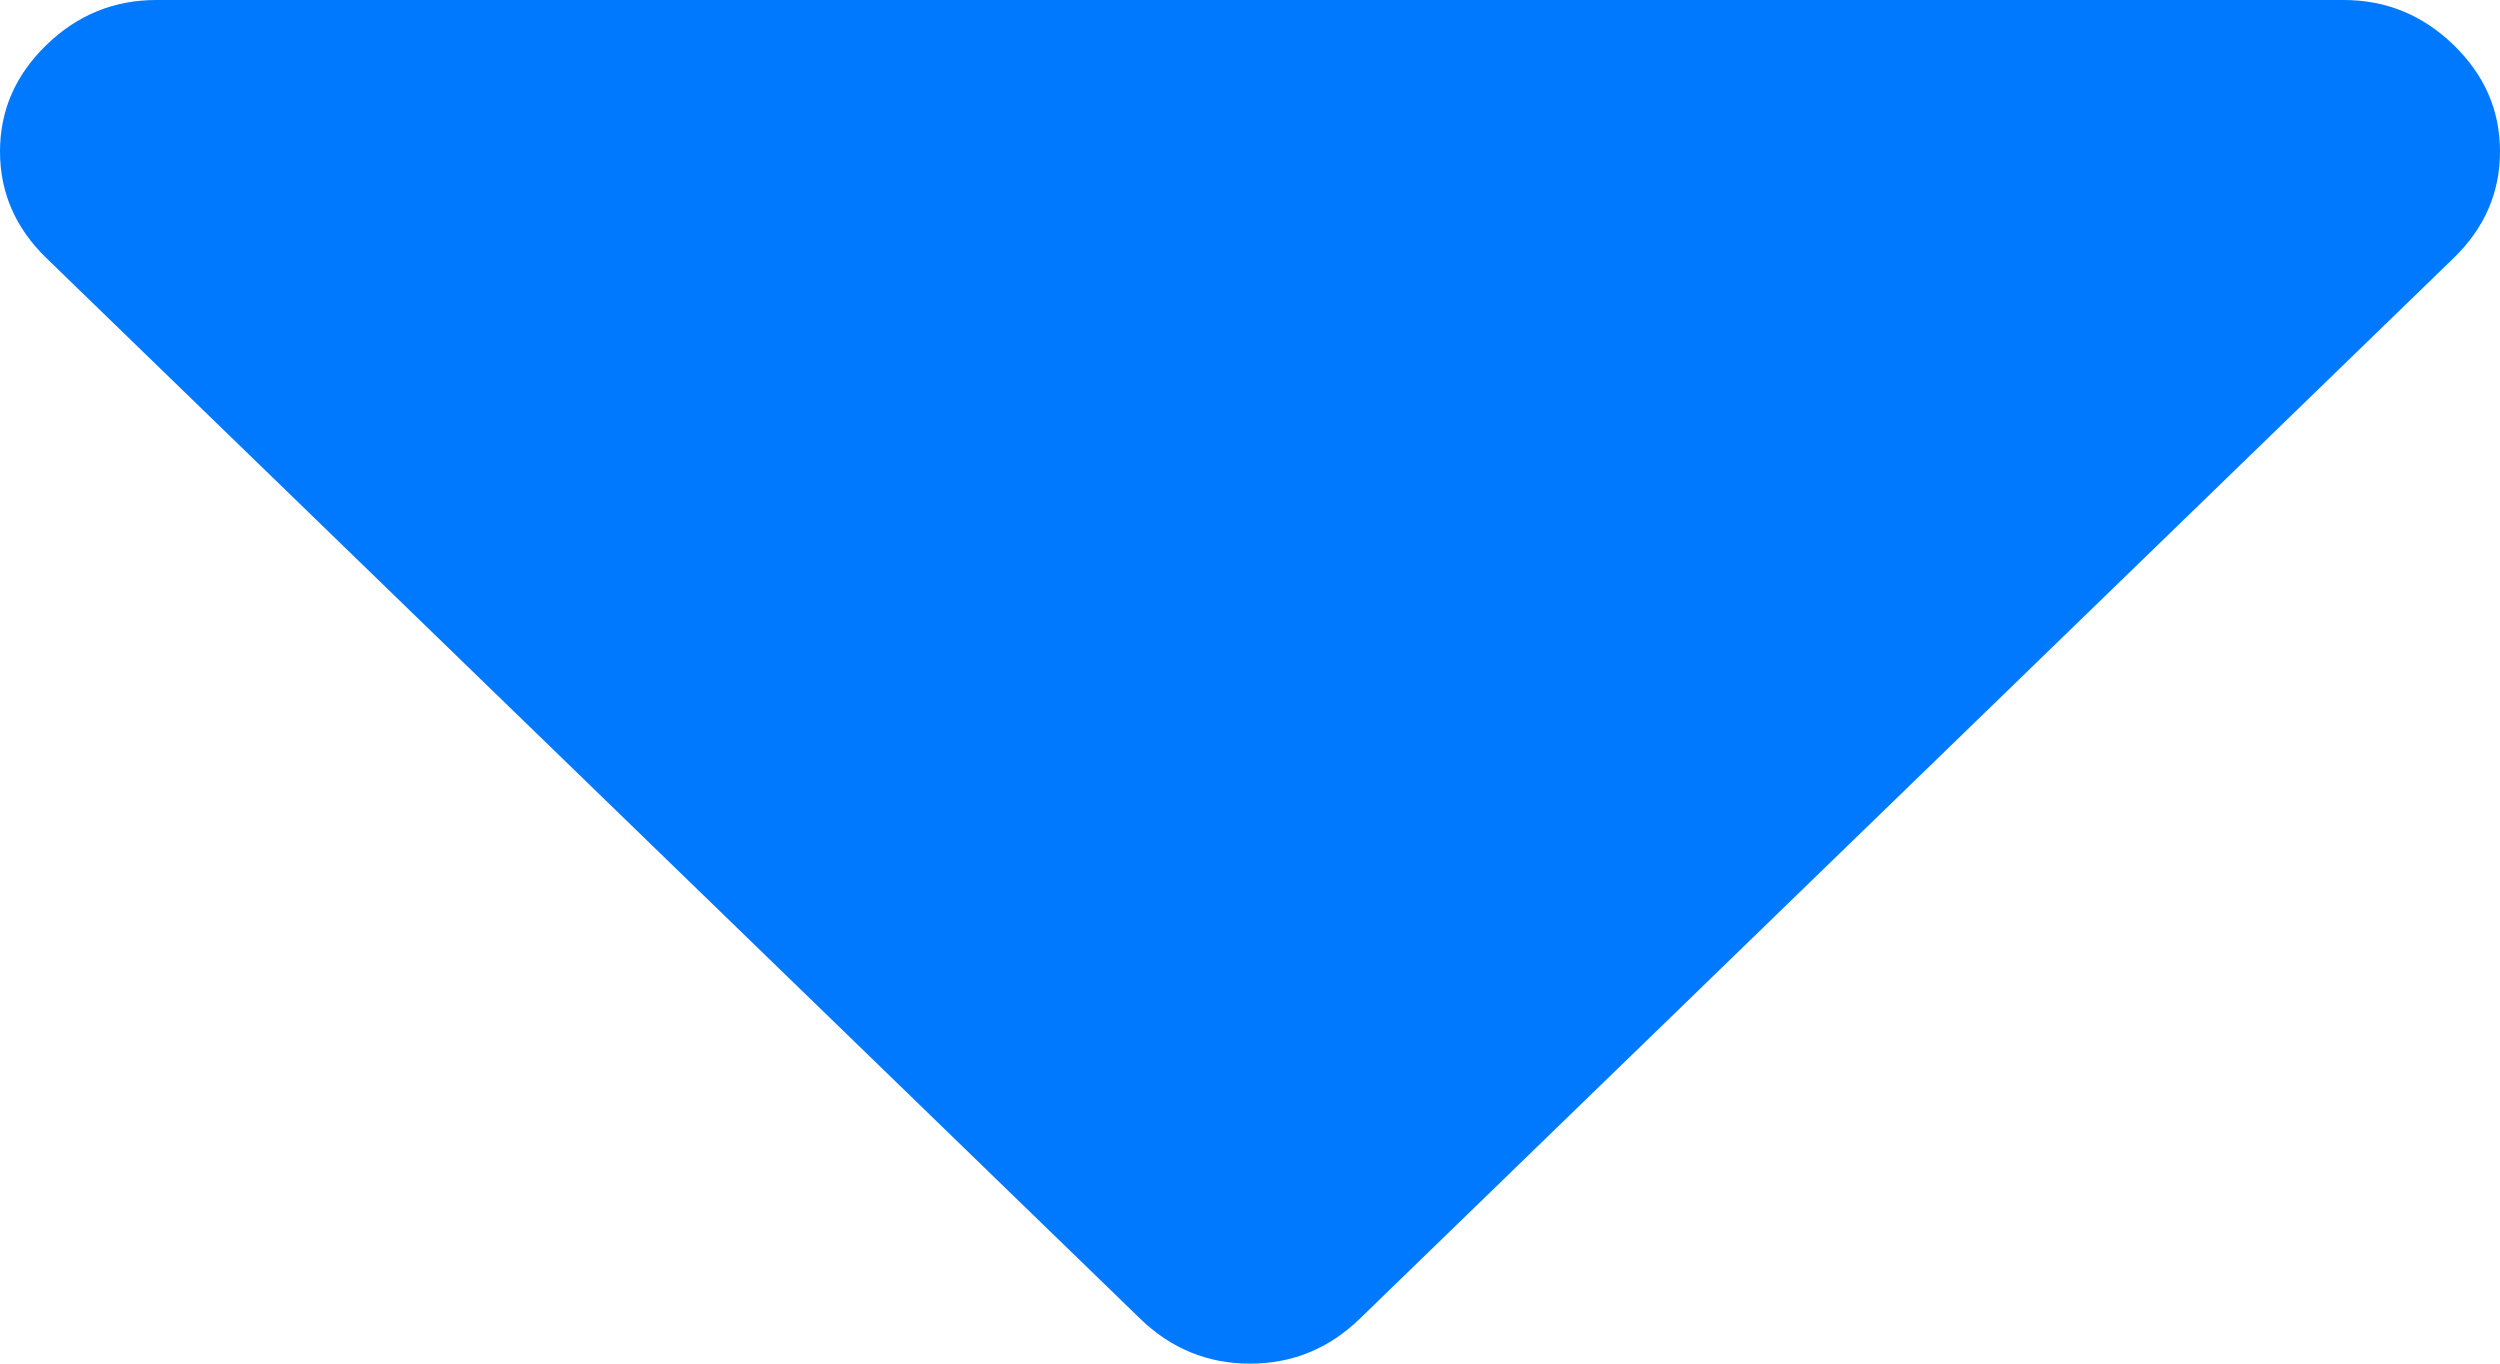
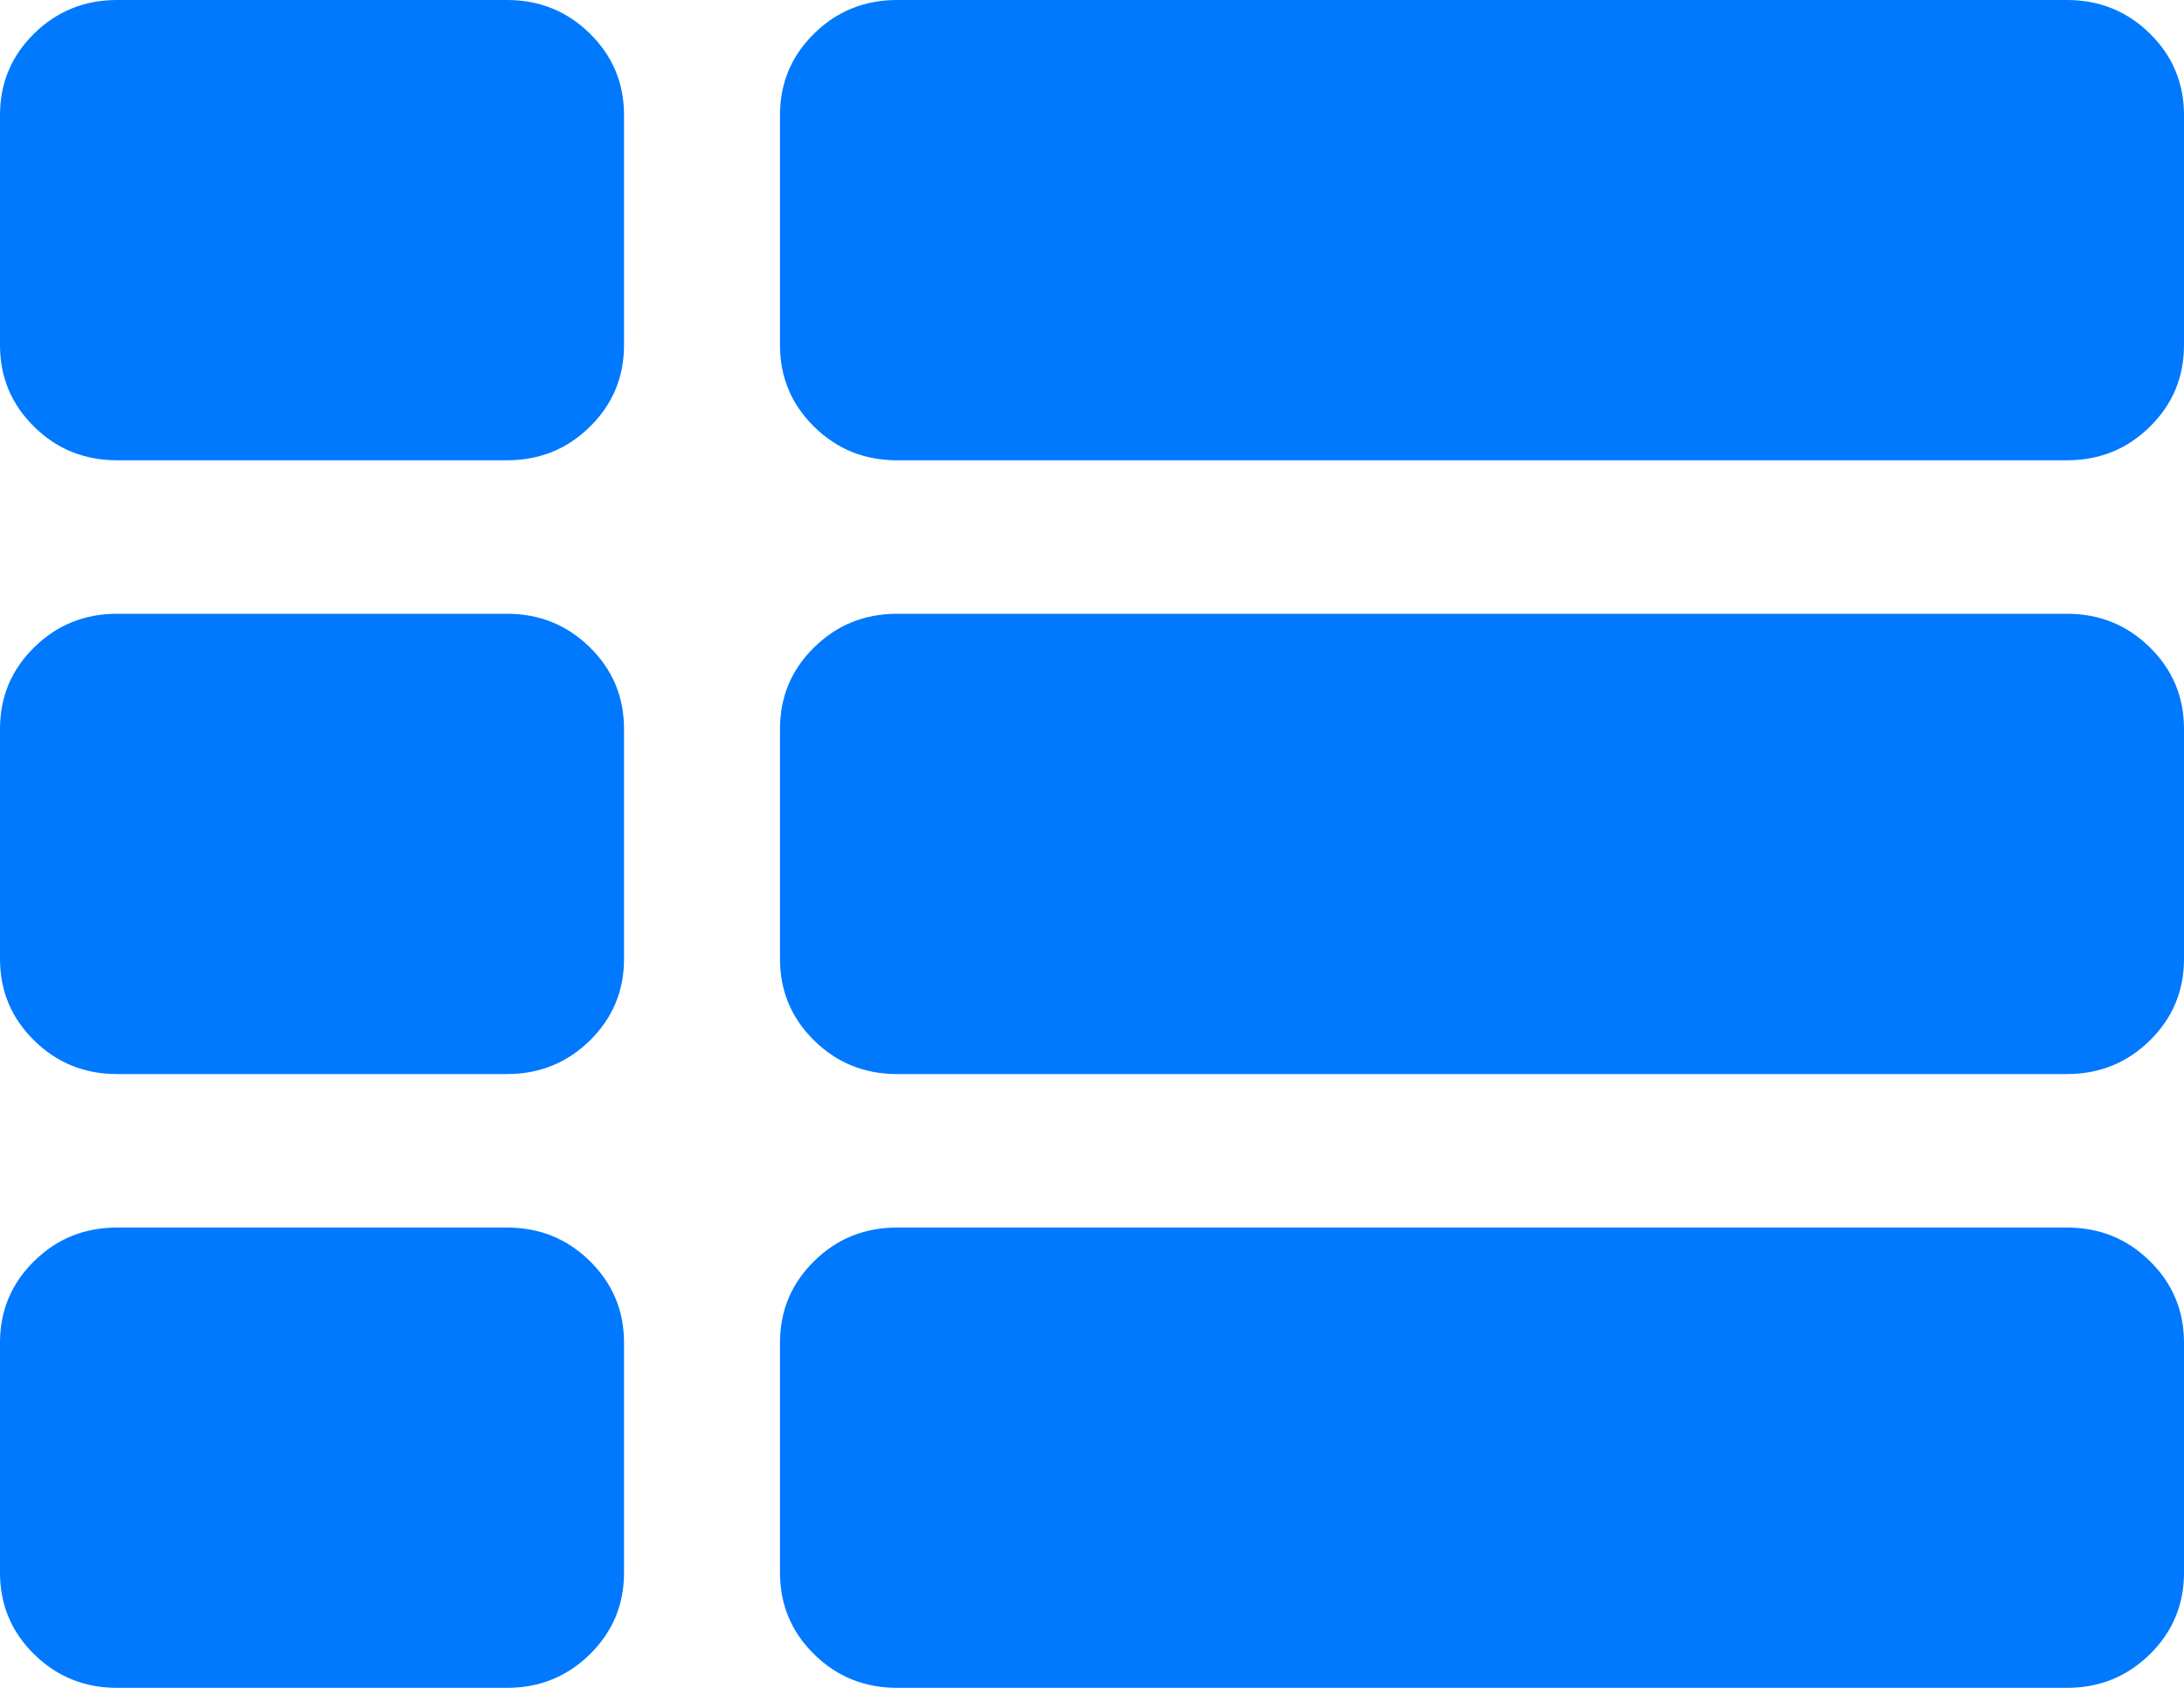
- <svg xmlns="http://www.w3.org/2000/svg" version="1.1" width="22px" height="12px">
-   <g transform="matrix(1 0 0 1 -1070 -202 )">
-     <path d="M 21.592 0.396  C 21.864 0.66  22 0.972  22 1.333  C 22 1.694  21.864 2.007  21.592 2.271  L 11.967 11.604  C 11.695 11.868  11.372 12  11 12  C 10.628 12  10.305 11.868  10.033 11.604  L 0.408 2.271  C 0.136 2.007  0 1.694  0 1.333  C 0 0.972  0.136 0.66  0.408 0.396  C 0.68 0.132  1.003 0  1.375 0  L 20.625 0  C 20.997 0  21.32 0.132  21.592 0.396  Z " fill-rule="nonzero" fill="#0079fe" stroke="none" transform="matrix(1 0 0 1 1070 202 )" />
+ <svg xmlns="http://www.w3.org/2000/svg" version="1.1" width="22px" height="17px">
+   <g transform="matrix(1 0 0 1 -1204 -296 )">
+     <path d="M 5.942 12.702  C 6.171 12.927  6.286 13.201  6.286 13.523  L 6.286 15.841  C 6.286 16.163  6.171 16.437  5.942 16.662  C 5.713 16.887  5.435 17  5.107 17  L 1.179 17  C 0.851 17  0.573 16.887  0.344 16.662  C 0.115 16.437  0 16.163  0 15.841  L 0 13.523  C 0 13.201  0.115 12.927  0.344 12.702  C 0.573 12.476  0.851 12.364  1.179 12.364  L 5.107 12.364  C 5.435 12.364  5.713 12.476  5.942 12.702  Z M 5.942 6.52  C 6.171 6.745  6.286 7.019  6.286 7.341  L 6.286 9.659  C 6.286 9.981  6.171 10.255  5.942 10.48  C 5.713 10.705  5.435 10.818  5.107 10.818  L 1.179 10.818  C 0.851 10.818  0.573 10.705  0.344 10.48  C 0.115 10.255  0 9.981  0 9.659  L 0 7.341  C 0 7.019  0.115 6.745  0.344 6.52  C 0.573 6.295  0.851 6.182  1.179 6.182  L 5.107 6.182  C 5.435 6.182  5.713 6.295  5.942 6.52  Z M 21.656 12.702  C 21.885 12.927  22 13.201  22 13.523  L 22 15.841  C 22 16.163  21.885 16.437  21.656 16.662  C 21.427 16.887  21.149 17  20.821 17  L 9.036 17  C 8.708 17  8.43 16.887  8.201 16.662  C 7.972 16.437  7.857 16.163  7.857 15.841  L 7.857 13.523  C 7.857 13.201  7.972 12.927  8.201 12.702  C 8.43 12.476  8.708 12.364  9.036 12.364  L 20.821 12.364  C 21.149 12.364  21.427 12.476  21.656 12.702  Z M 5.942 0.338  C 6.171 0.563  6.286 0.837  6.286 1.159  L 6.286 3.477  C 6.286 3.799  6.171 4.073  5.942 4.298  C 5.713 4.524  5.435 4.636  5.107 4.636  L 1.179 4.636  C 0.851 4.636  0.573 4.524  0.344 4.298  C 0.115 4.073  0 3.799  0 3.477  L 0 1.159  C 0 0.837  0.115 0.563  0.344 0.338  C 0.573 0.113  0.851 0  1.179 0  L 5.107 0  C 5.435 0  5.713 0.113  5.942 0.338  Z M 21.656 6.52  C 21.885 6.745  22 7.019  22 7.341  L 22 9.659  C 22 9.981  21.885 10.255  21.656 10.48  C 21.427 10.705  21.149 10.818  20.821 10.818  L 9.036 10.818  C 8.708 10.818  8.43 10.705  8.201 10.48  C 7.972 10.255  7.857 9.981  7.857 9.659  L 7.857 7.341  C 7.857 7.019  7.972 6.745  8.201 6.52  C 8.43 6.295  8.708 6.182  9.036 6.182  L 20.821 6.182  C 21.149 6.182  21.427 6.295  21.656 6.52  Z M 21.656 0.338  C 21.885 0.563  22 0.837  22 1.159  L 22 3.477  C 22 3.799  21.885 4.073  21.656 4.298  C 21.427 4.524  21.149 4.636  20.821 4.636  L 9.036 4.636  C 8.708 4.636  8.43 4.524  8.201 4.298  C 7.972 4.073  7.857 3.799  7.857 3.477  L 7.857 1.159  C 7.857 0.837  7.972 0.563  8.201 0.338  C 8.43 0.113  8.708 0  9.036 0  L 20.821 0  C 21.149 0  21.427 0.113  21.656 0.338  Z " fill-rule="nonzero" fill="#0079fe" stroke="none" transform="matrix(1 0 0 1 1204 296 )" />
  </g>
</svg>
